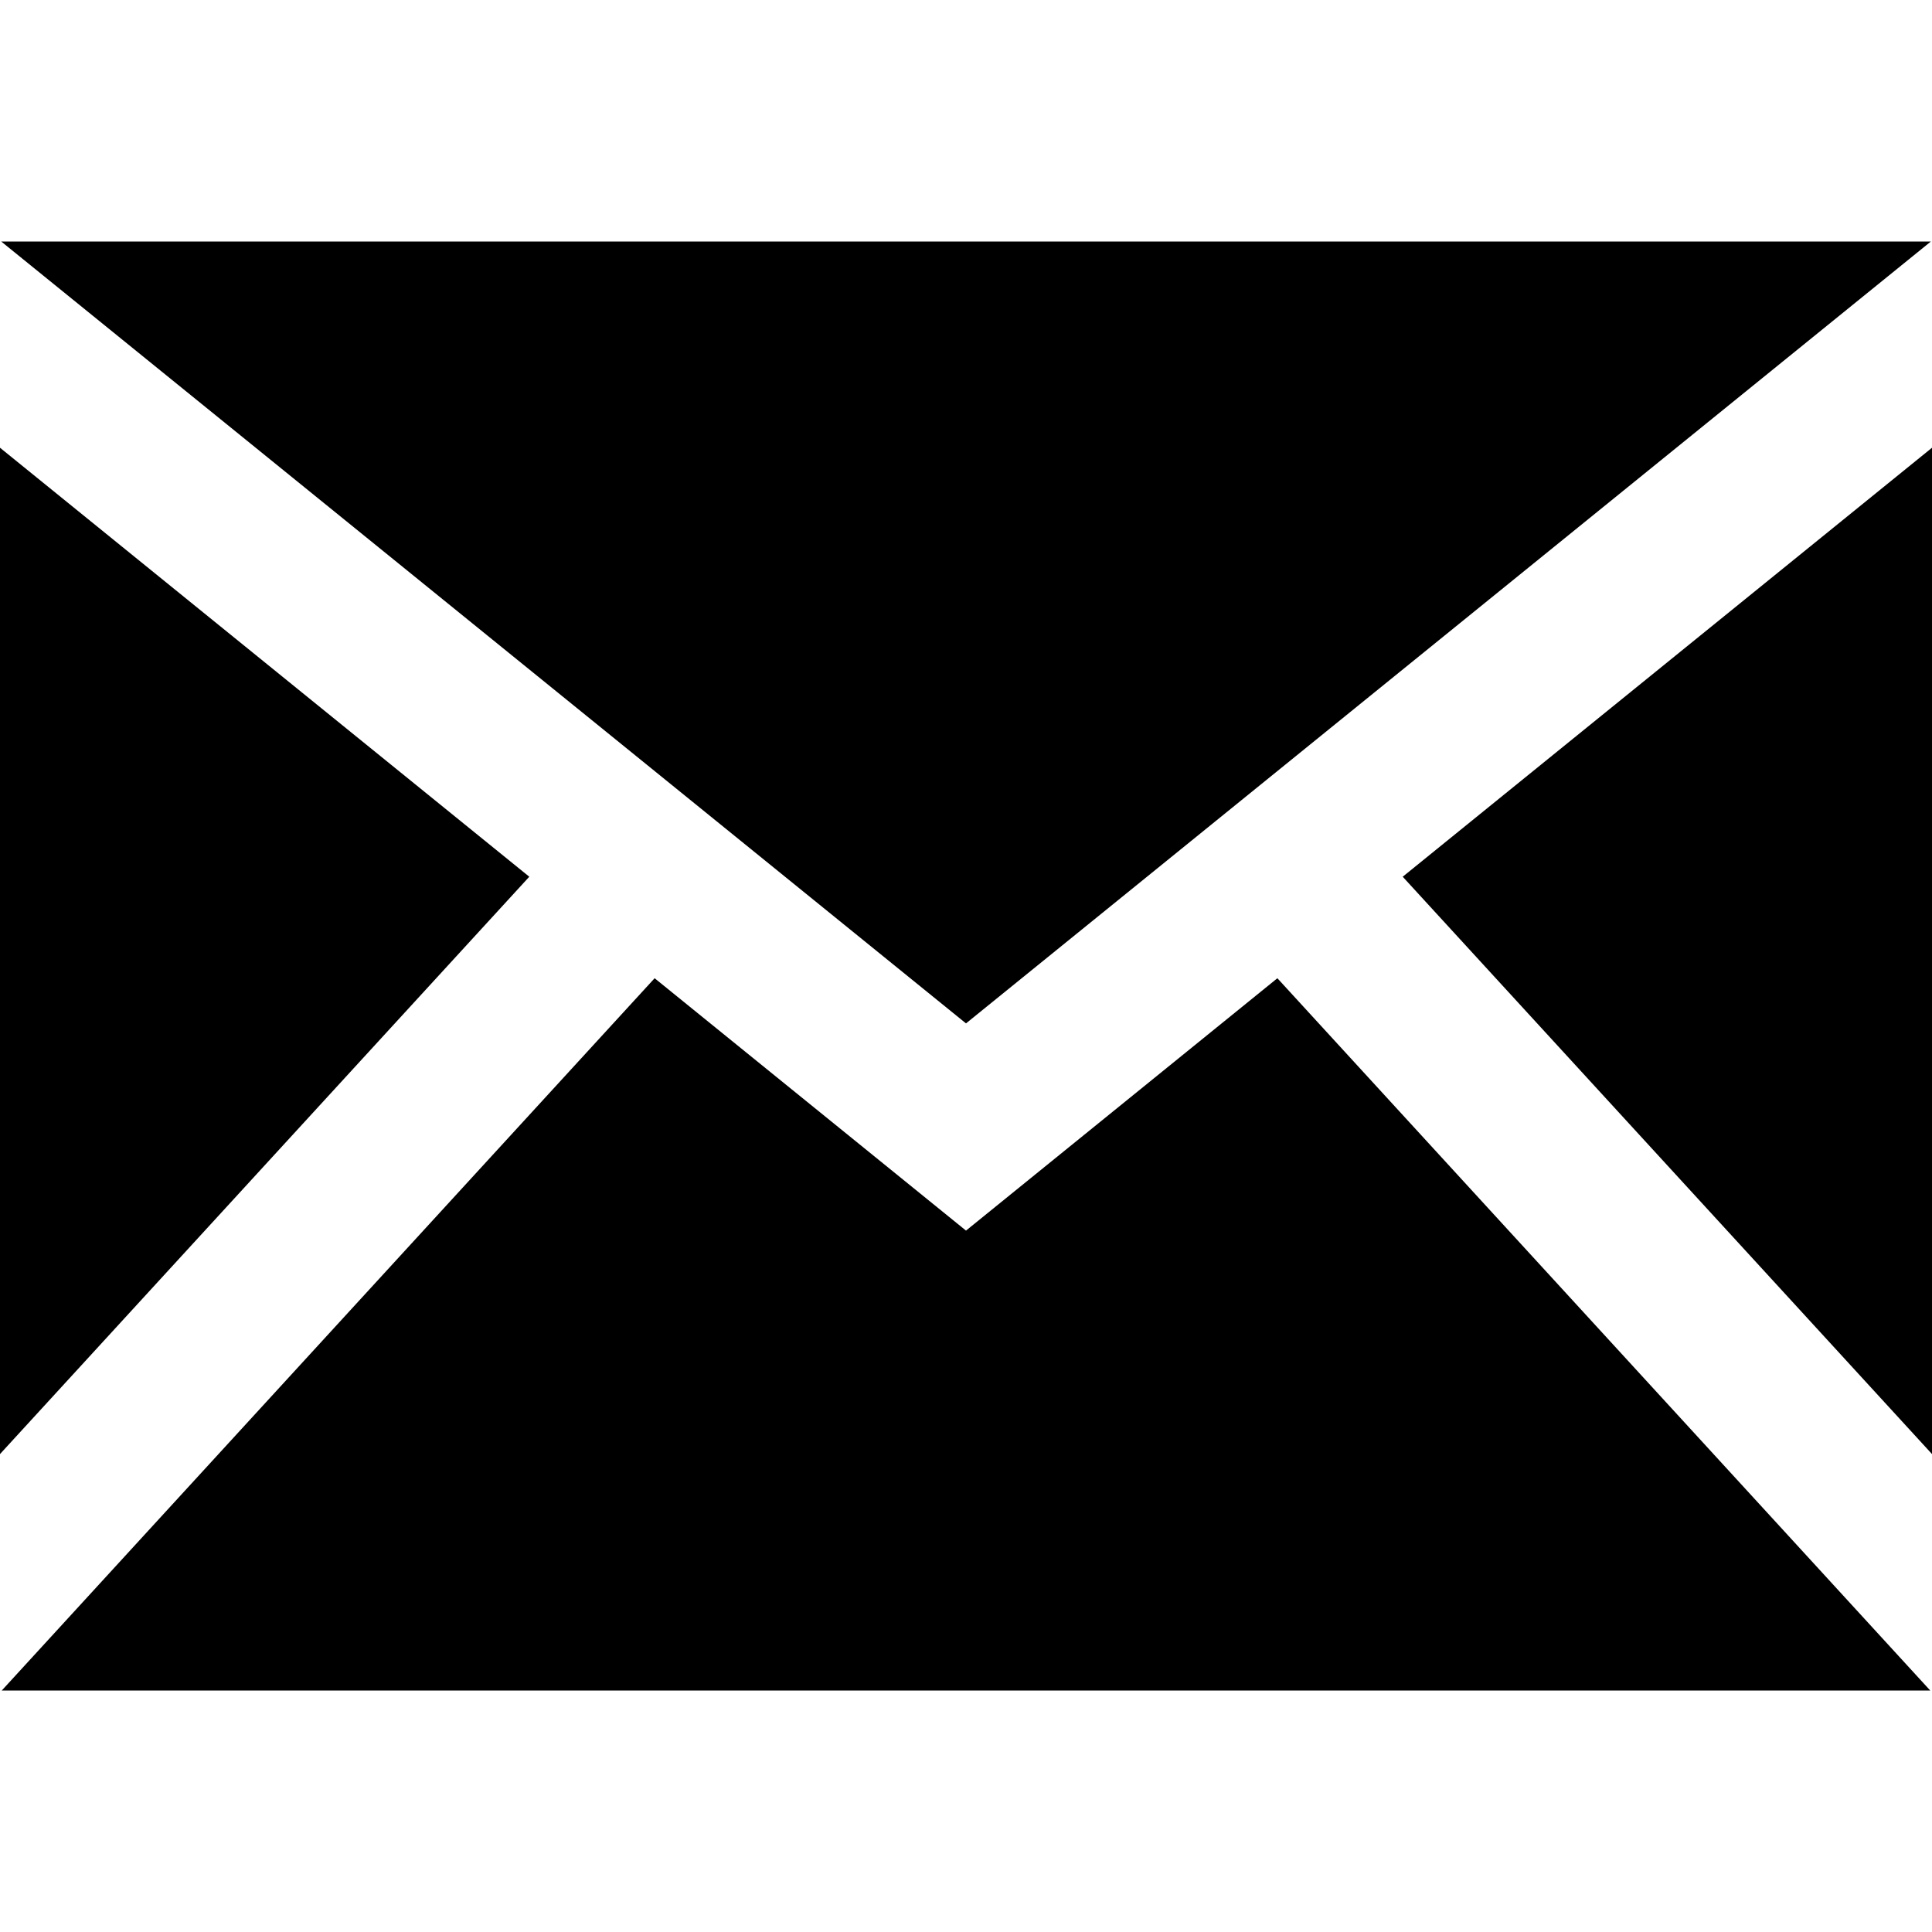
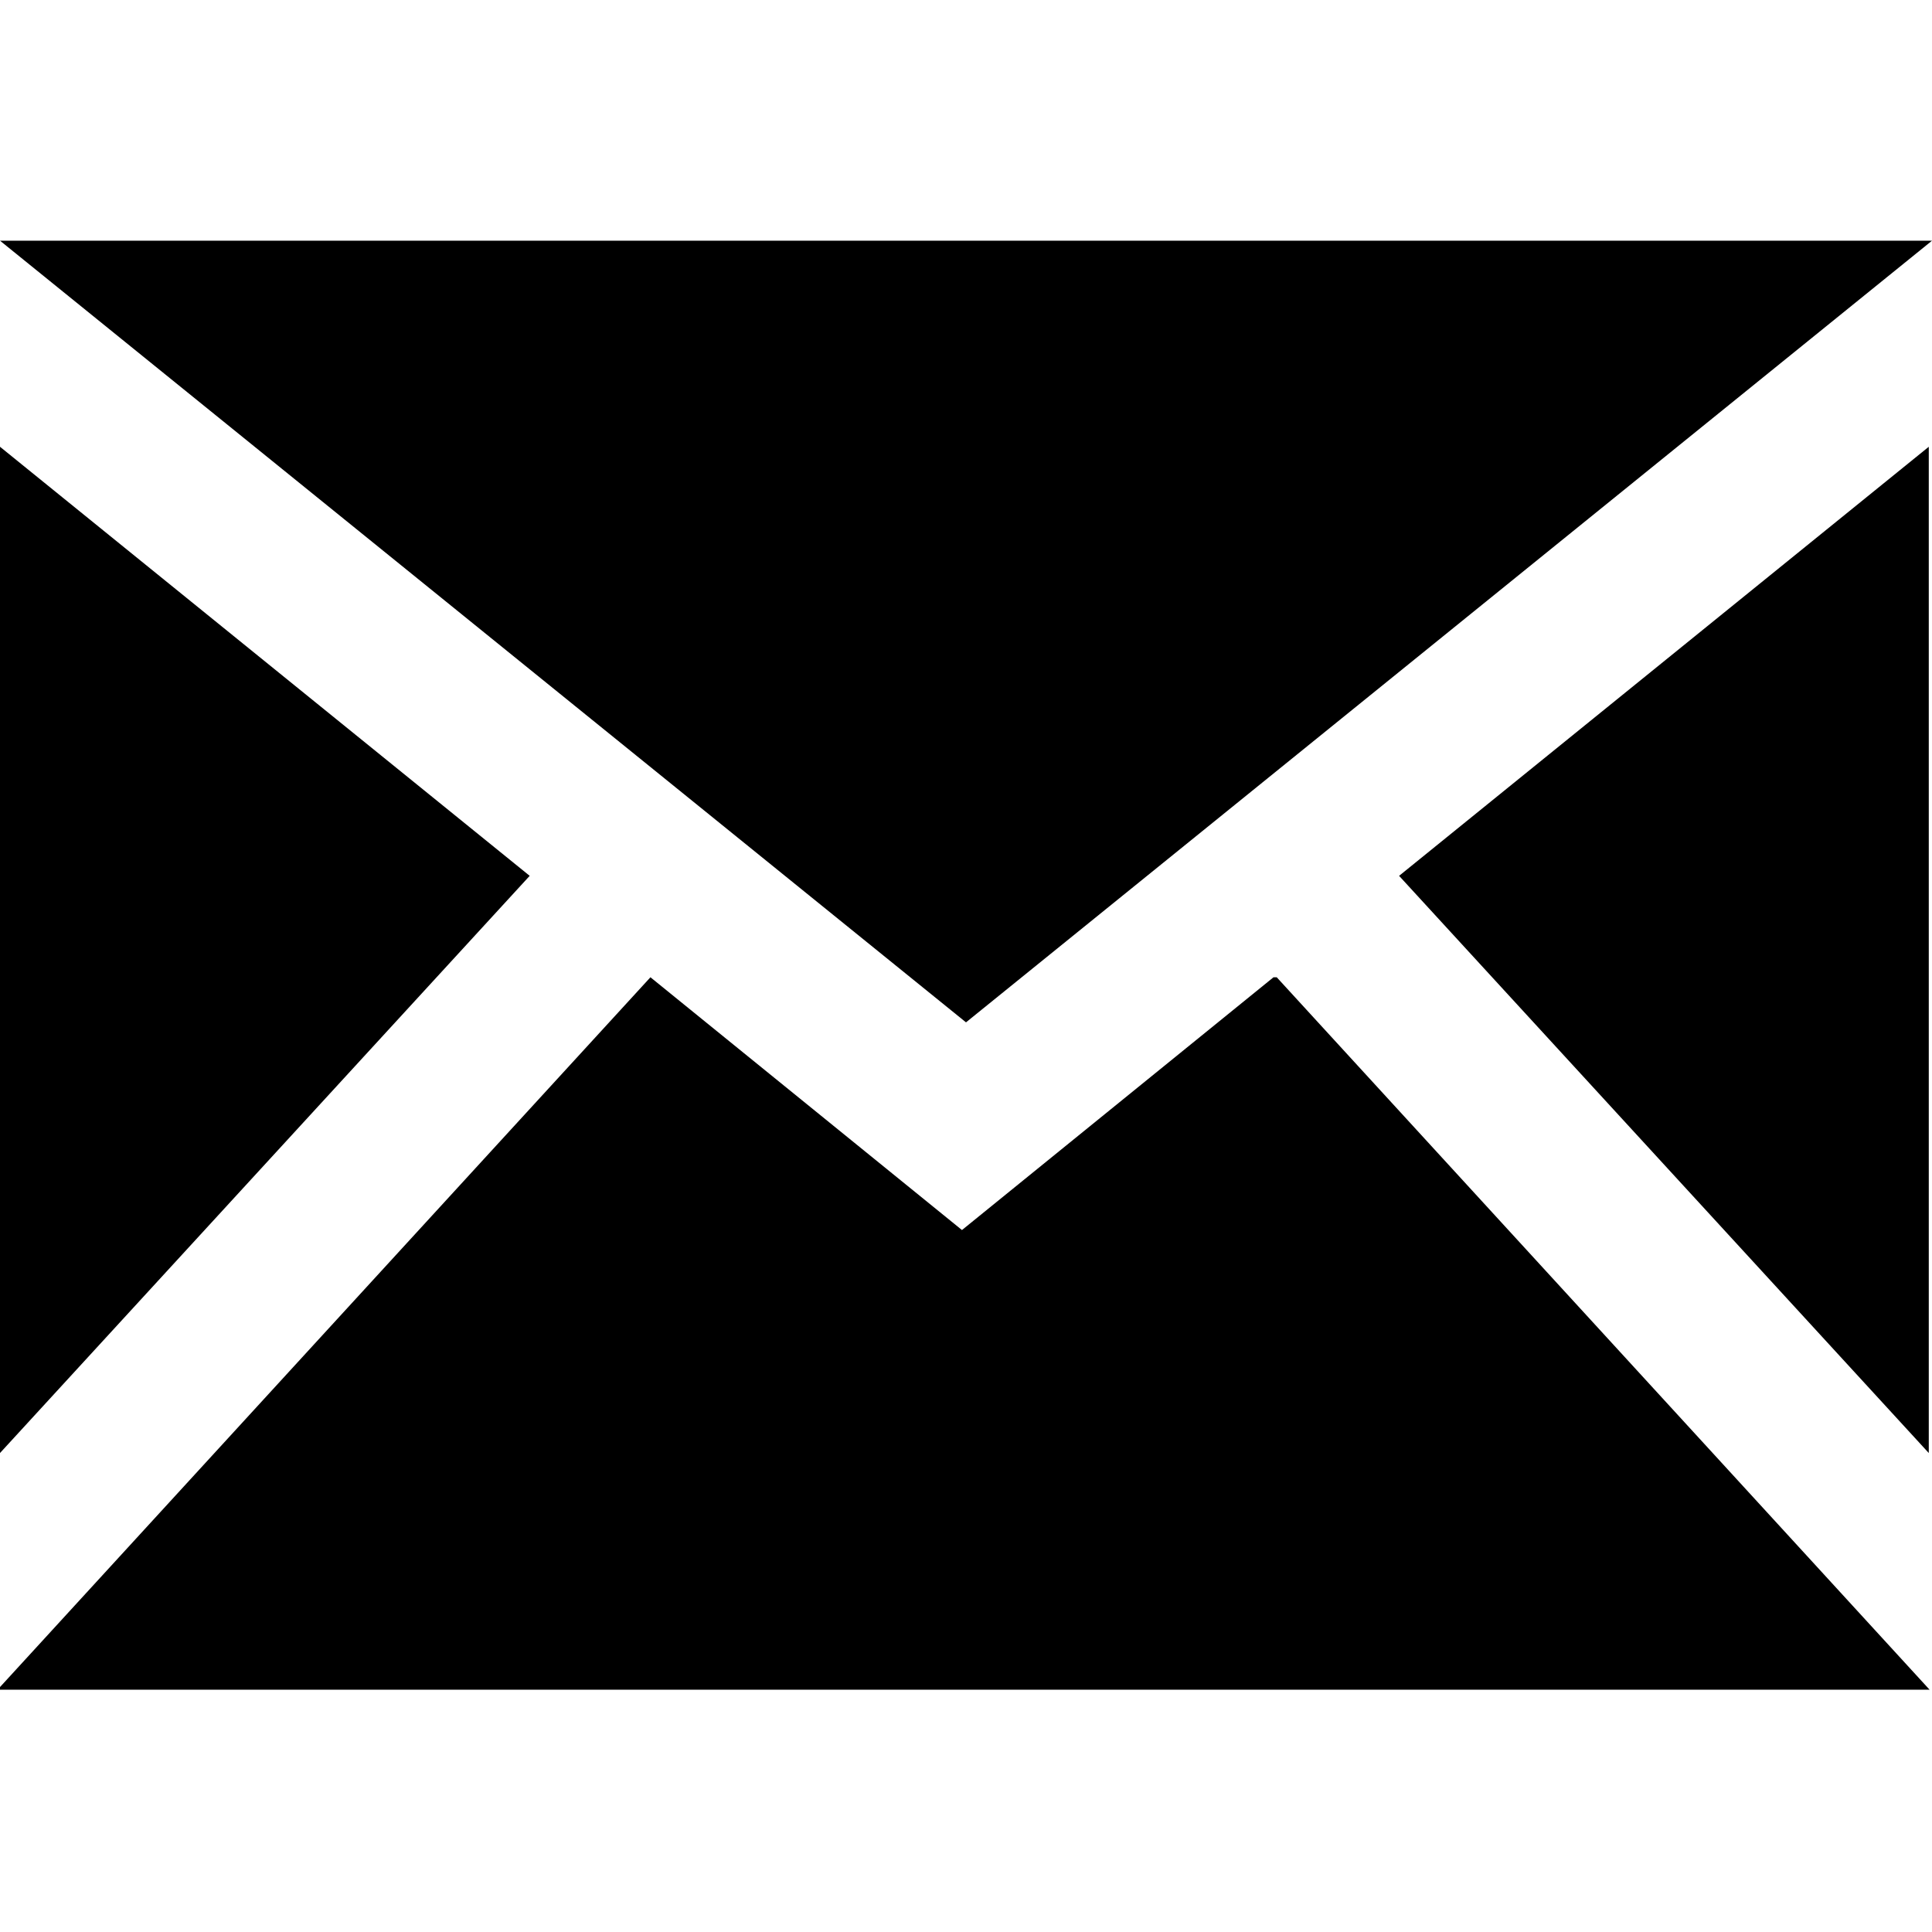
- <svg version="1.1" viewBox="0 0 24 24">
-   <path d="M12 12.713l-11.985-9.713h23.971l-11.986 9.713zm-5.425-1.822l-6.575-5.329v12.501l6.575-7.172zm10.85 0l6.575 7.172v-12.501l-6.575 5.329zm-1.557 1.261l-3.868 3.135-3.868-3.135-8.11 8.848h23.956l-8.11-8.848z" />
+ <svg xmlns="http://www.w3.org/2000/svg" version="1.1" viewBox="0 0 24 24">
+   <path d="m12 12.7-12-9.71h24l-12 9.71zm-5.42-1.82-6.58-5.33v12.5l6.58-7.17zm10.8 0 6.58 7.17v-12.5l-6.58 5.33zm-1.56 1.26-3.87 3.14-3.87-3.14-8.11 8.85h24l-8.11-8.85z" />
</svg>
